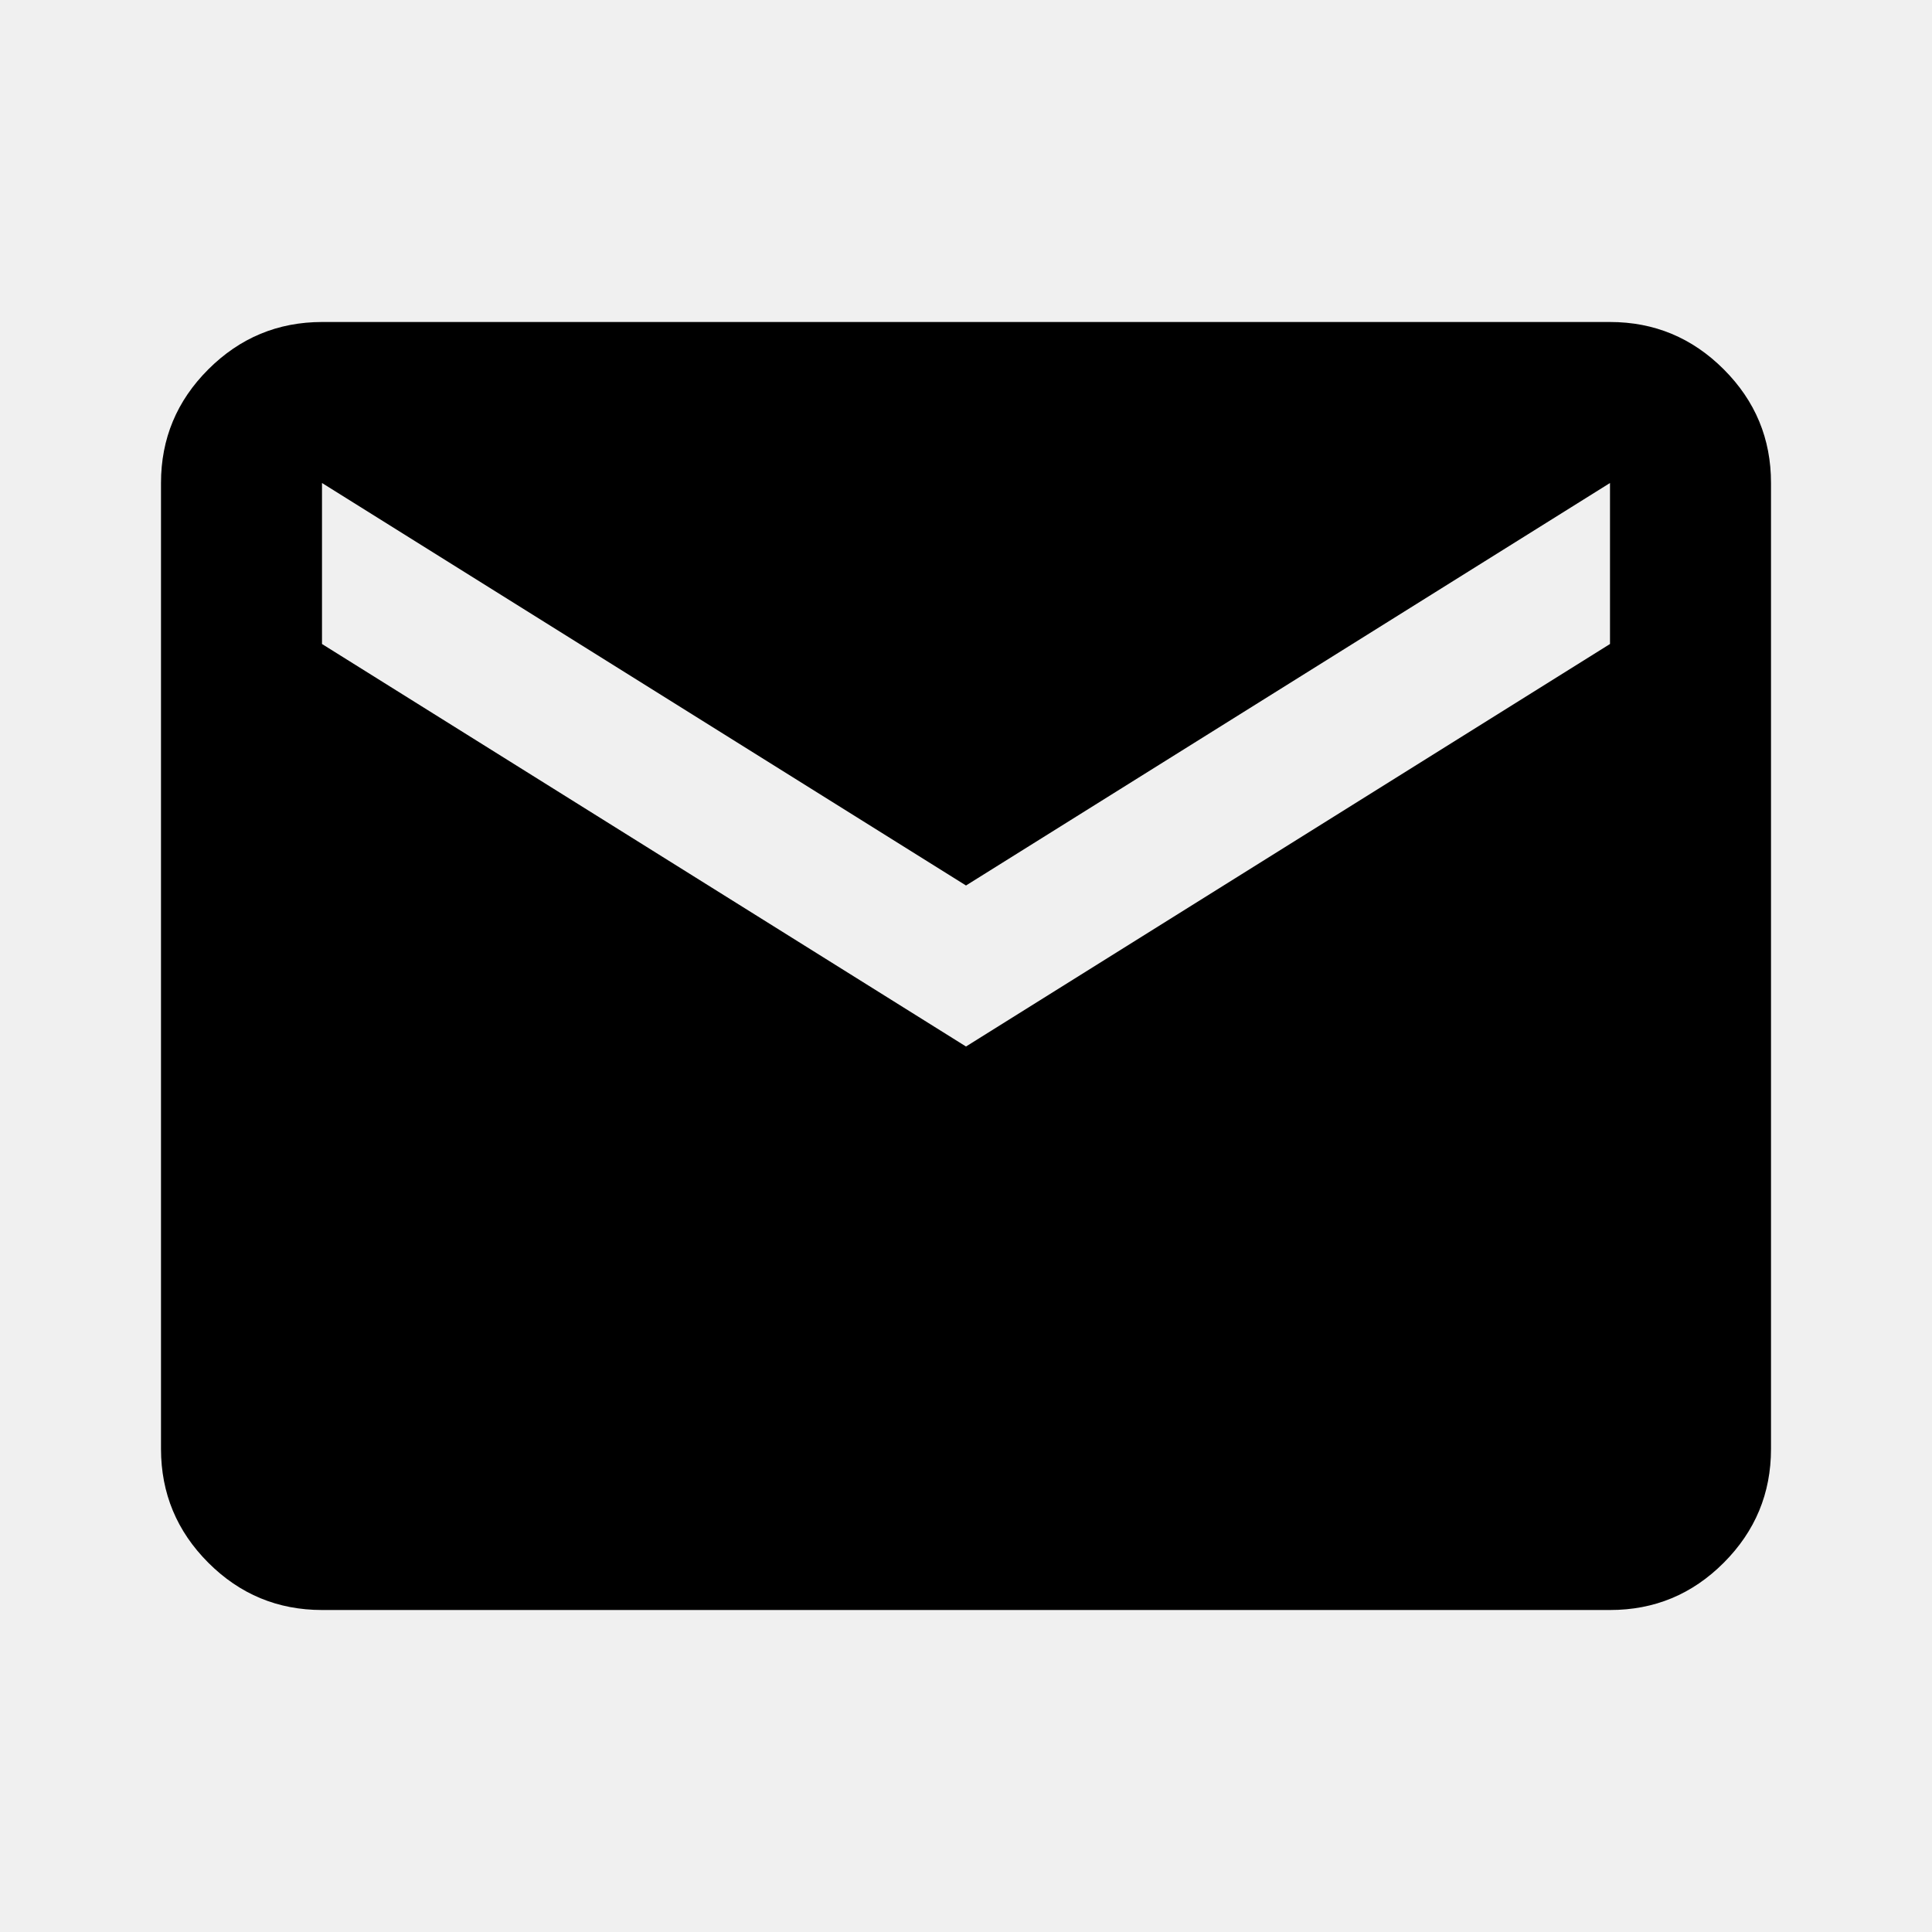
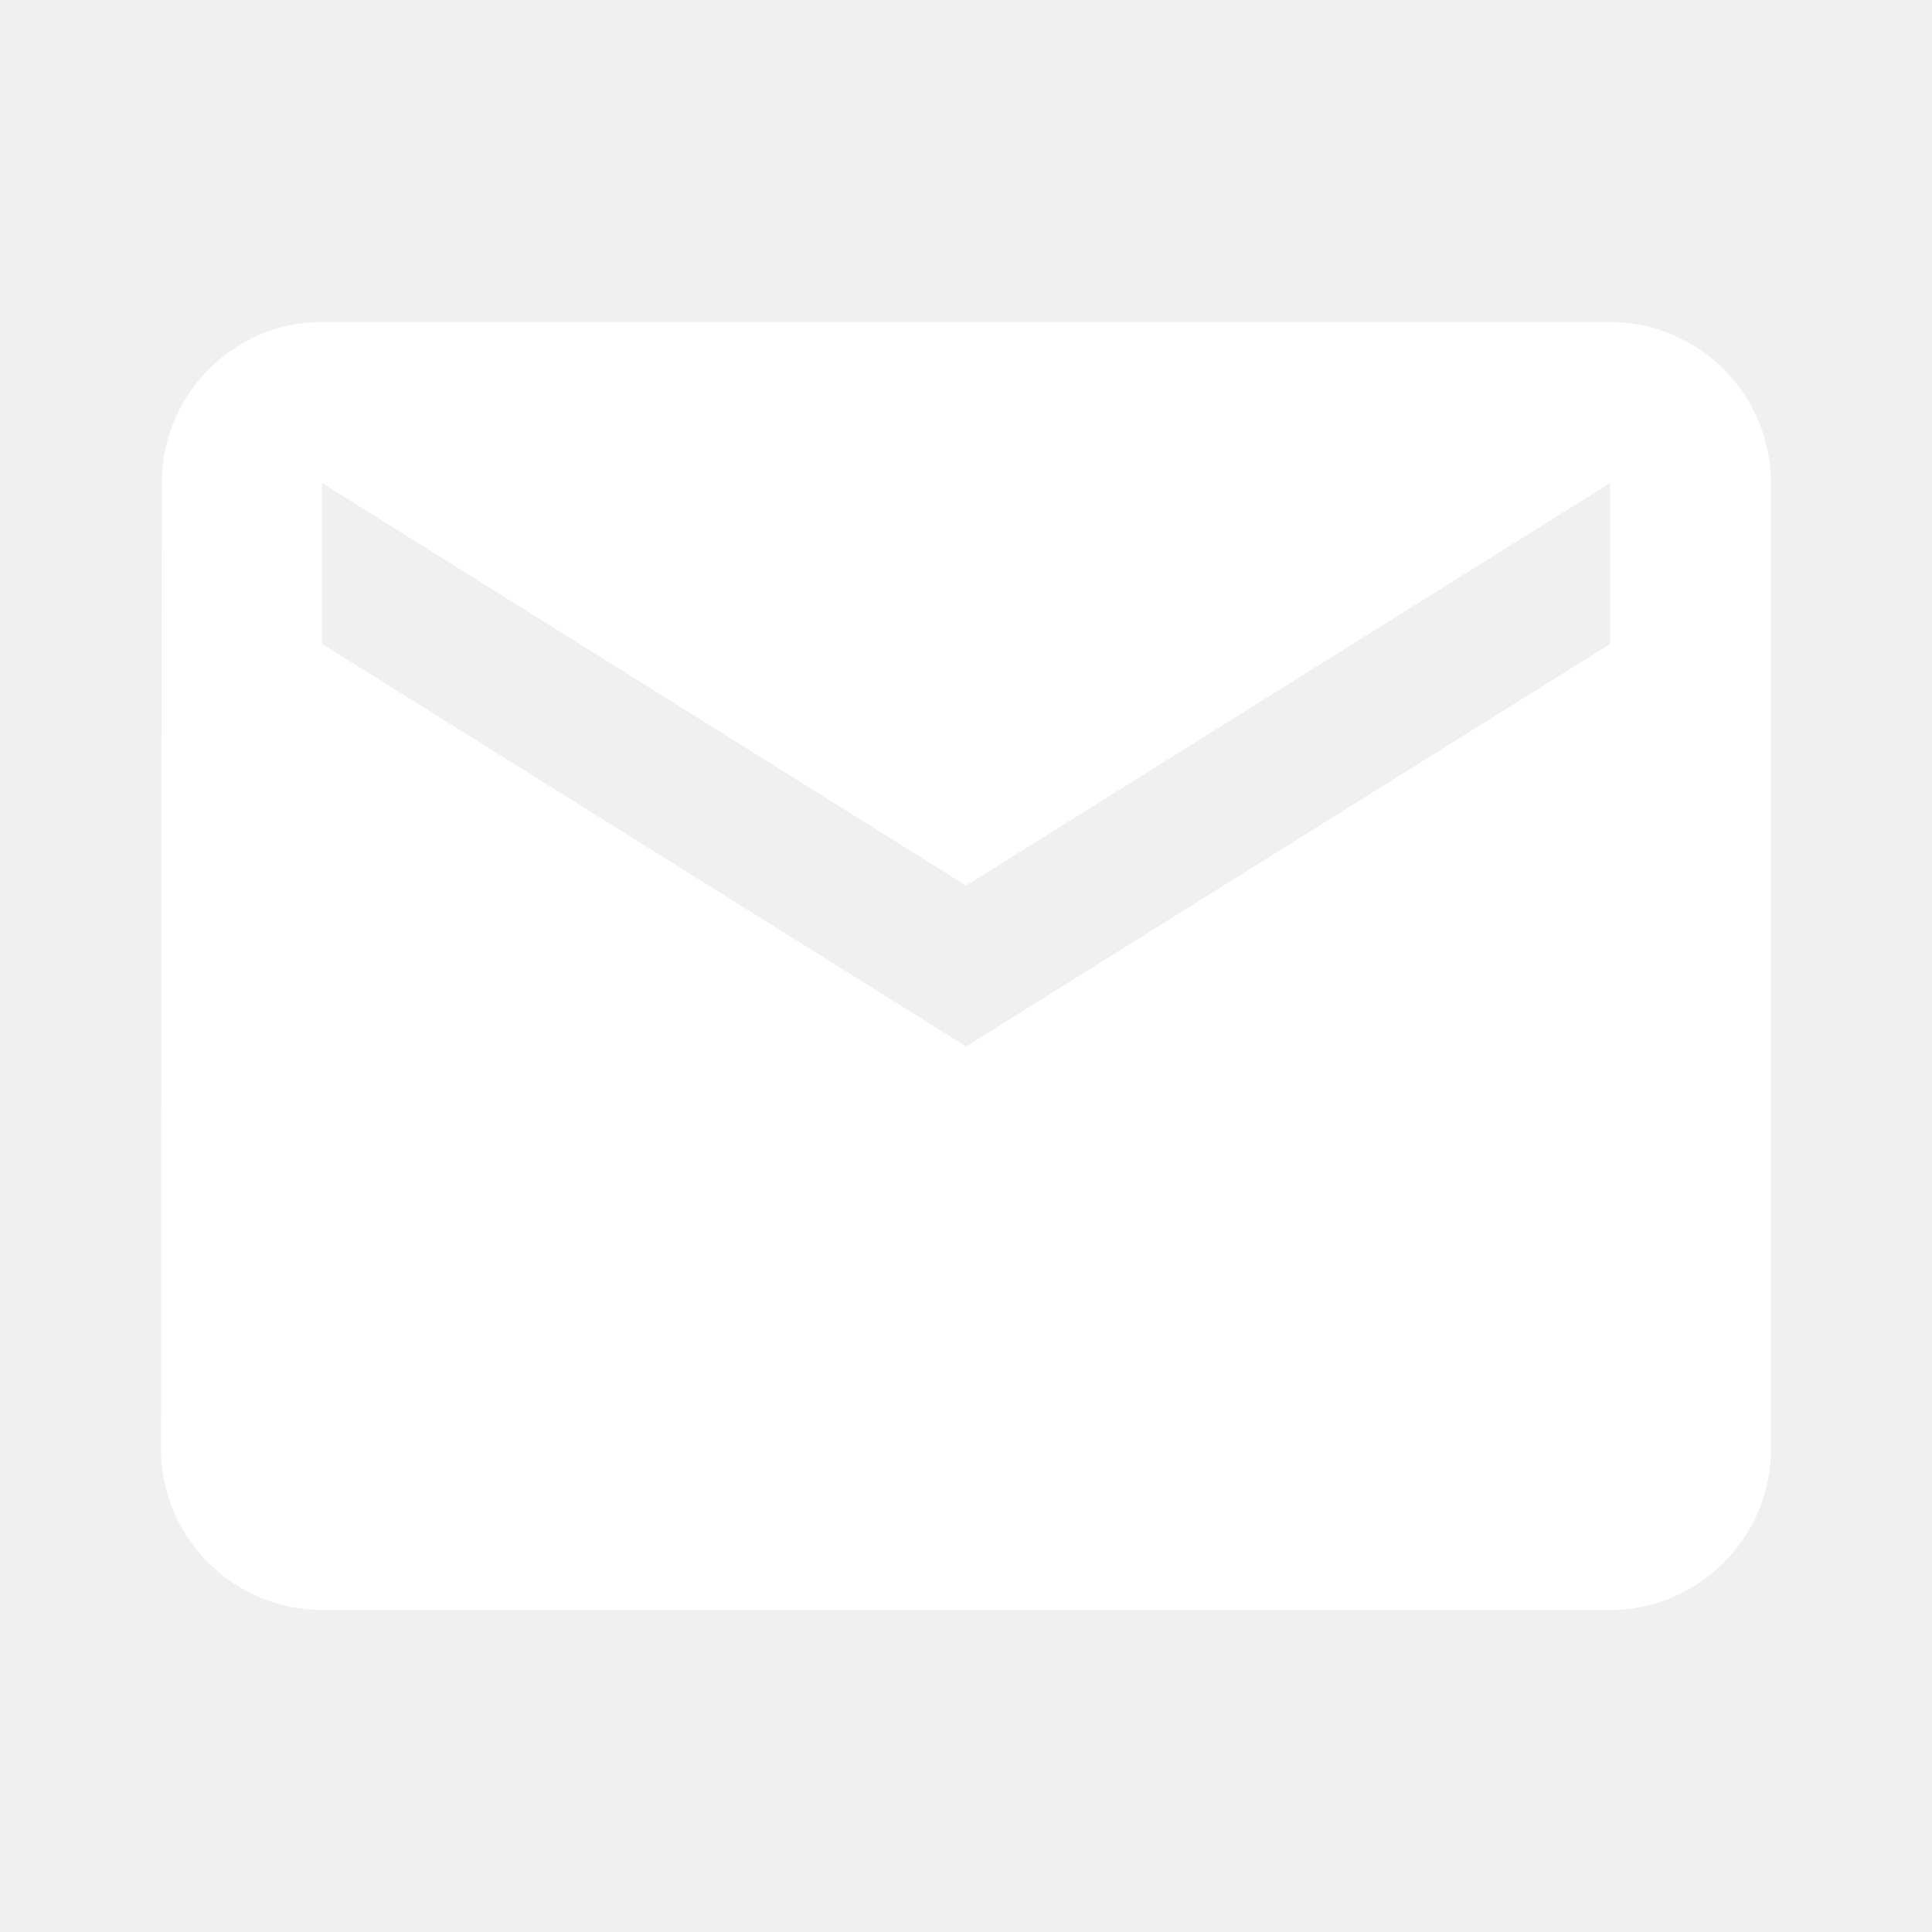
<svg xmlns="http://www.w3.org/2000/svg" width="1em" height="1em" viewBox="0 0 24 24">
-   <path fill="currentColor" d="M4 20q-.825 0-1.412-.587T2 18V6q0-.825.588-1.412T4 4h16q.825 0 1.413.588T22 6v12q0 .825-.587 1.413T20 20zm8-7l8-5V6l-8 5l-8-5v2z" />
+   <path fill="white" d="M20 4H4c-1.1 0-1.99.9-1.99 2L2 18c0 1.1.9 2 2 2h16c1.1 0 2-.9 2-2V6c0-1.1-.9-2-2-2m0 4l-8 5l-8-5V6l8 5l8-5z" />
</svg>
